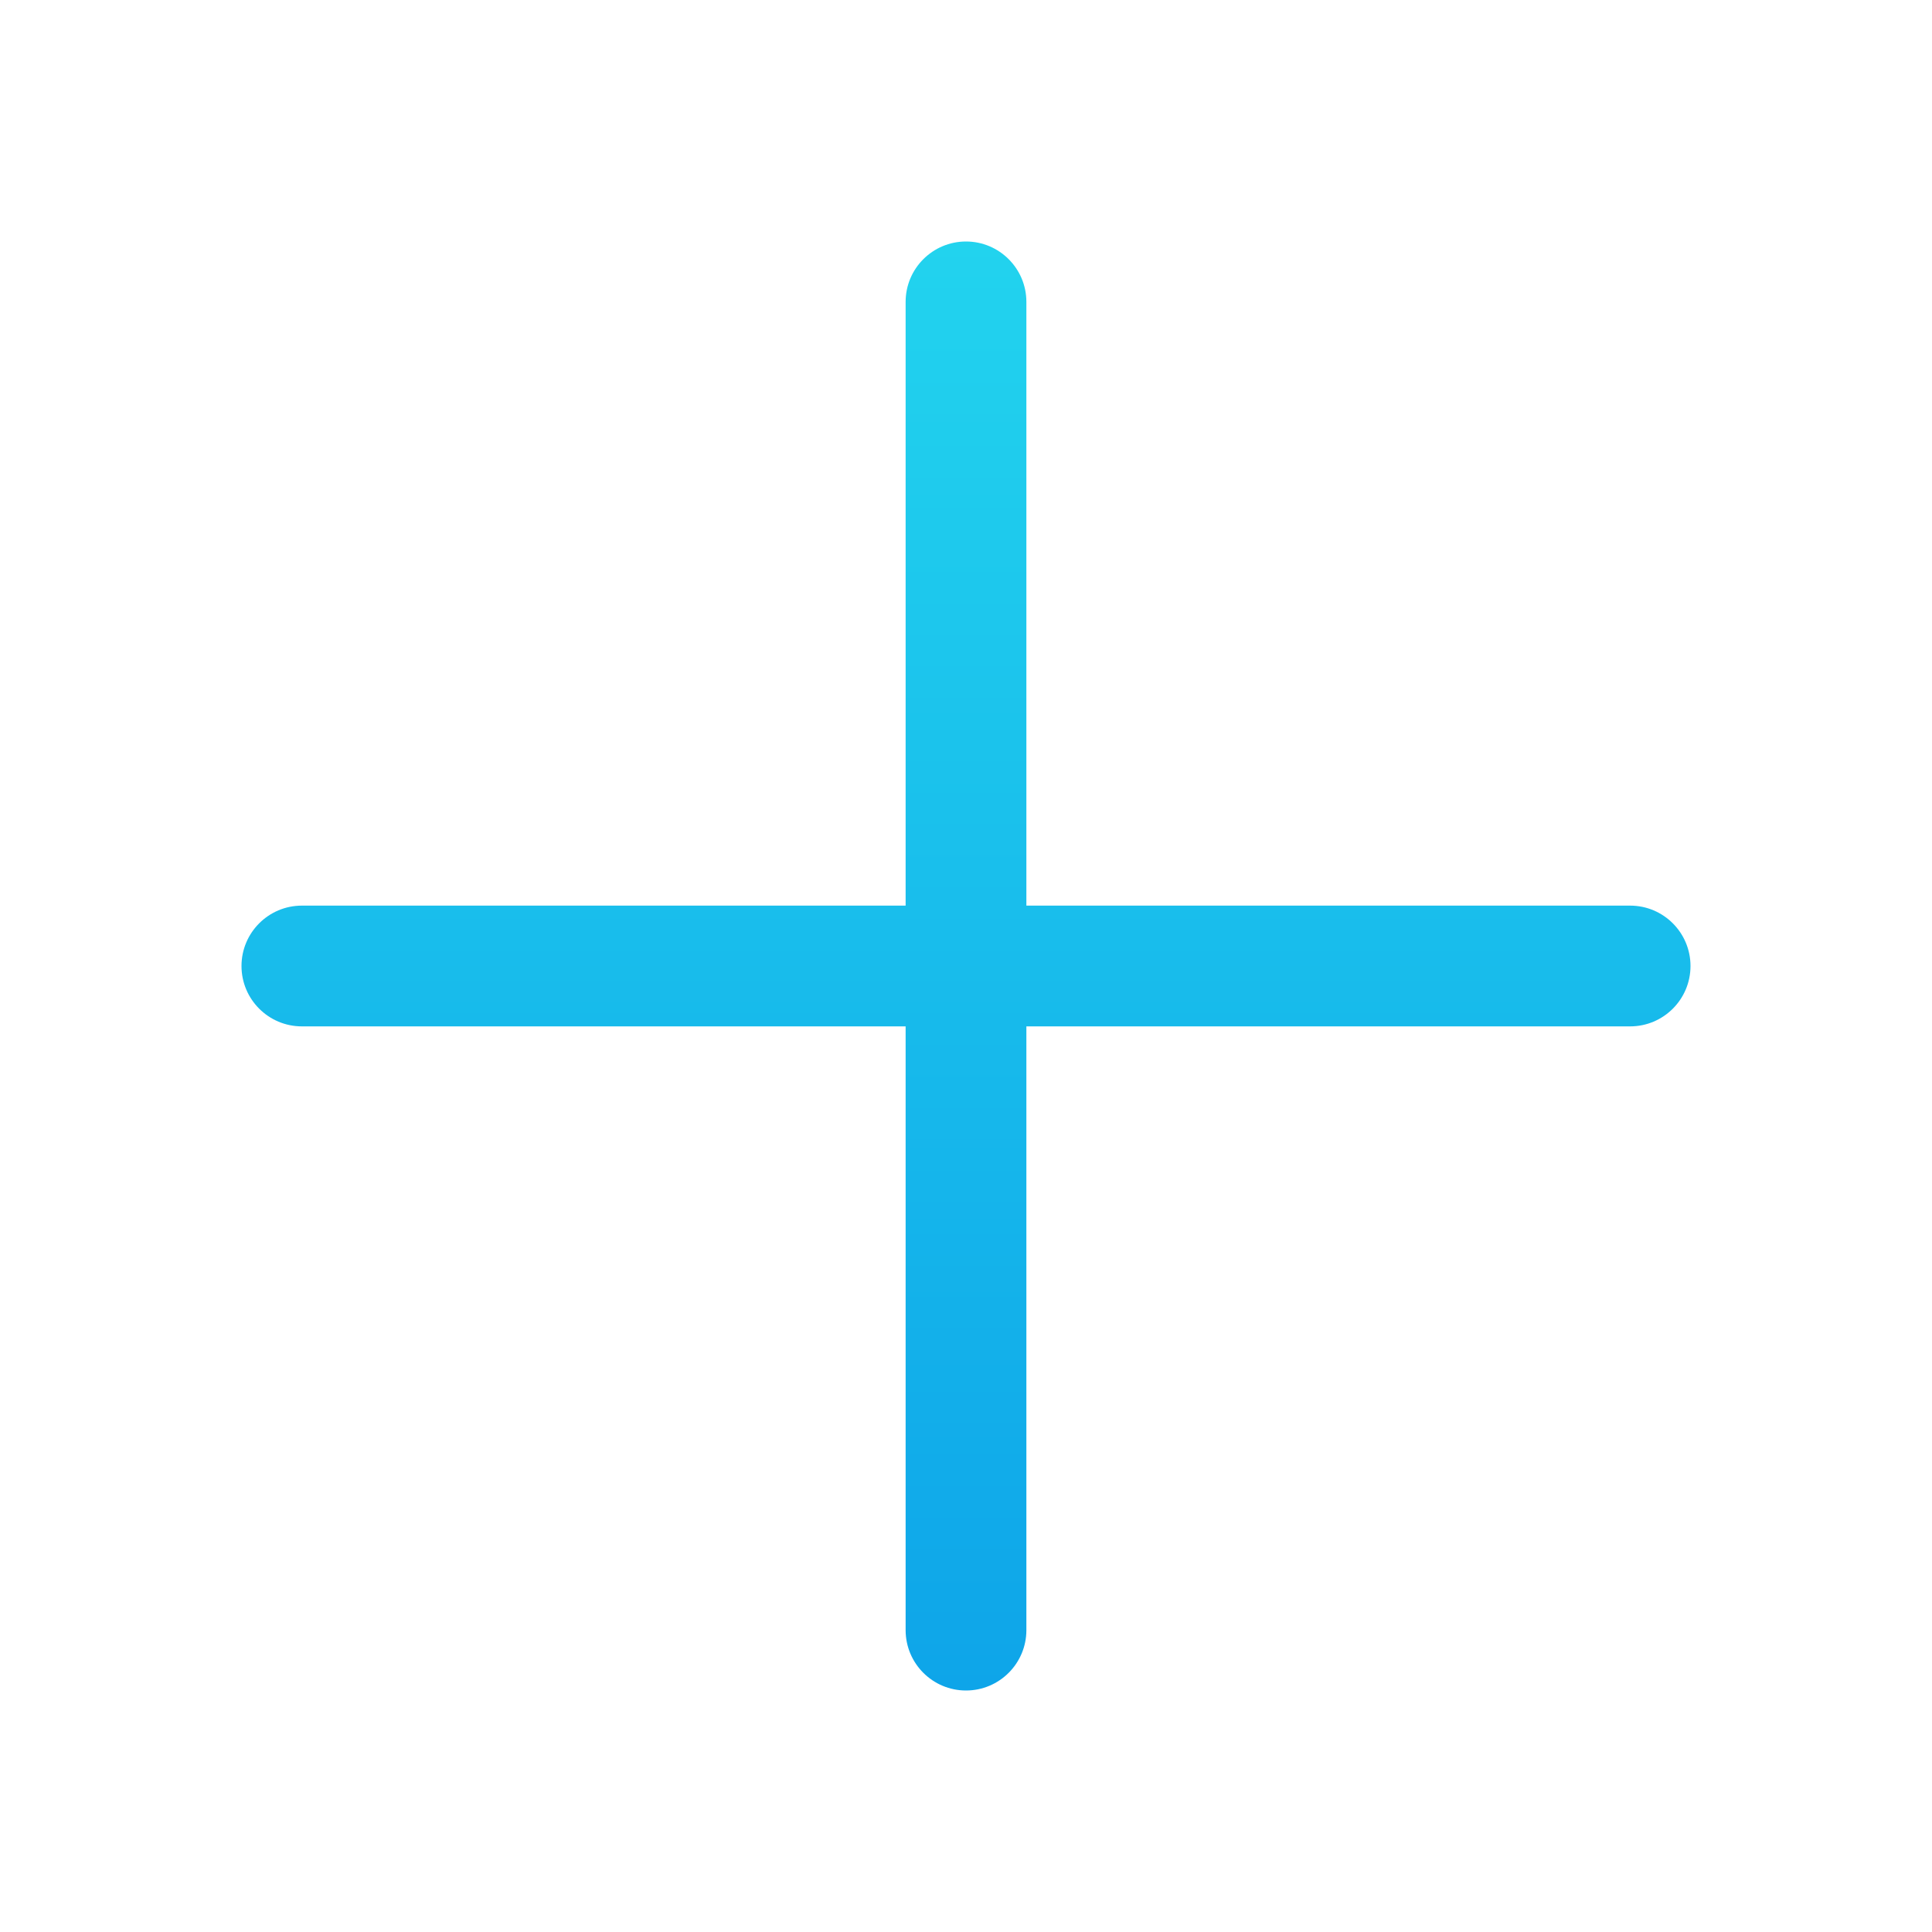
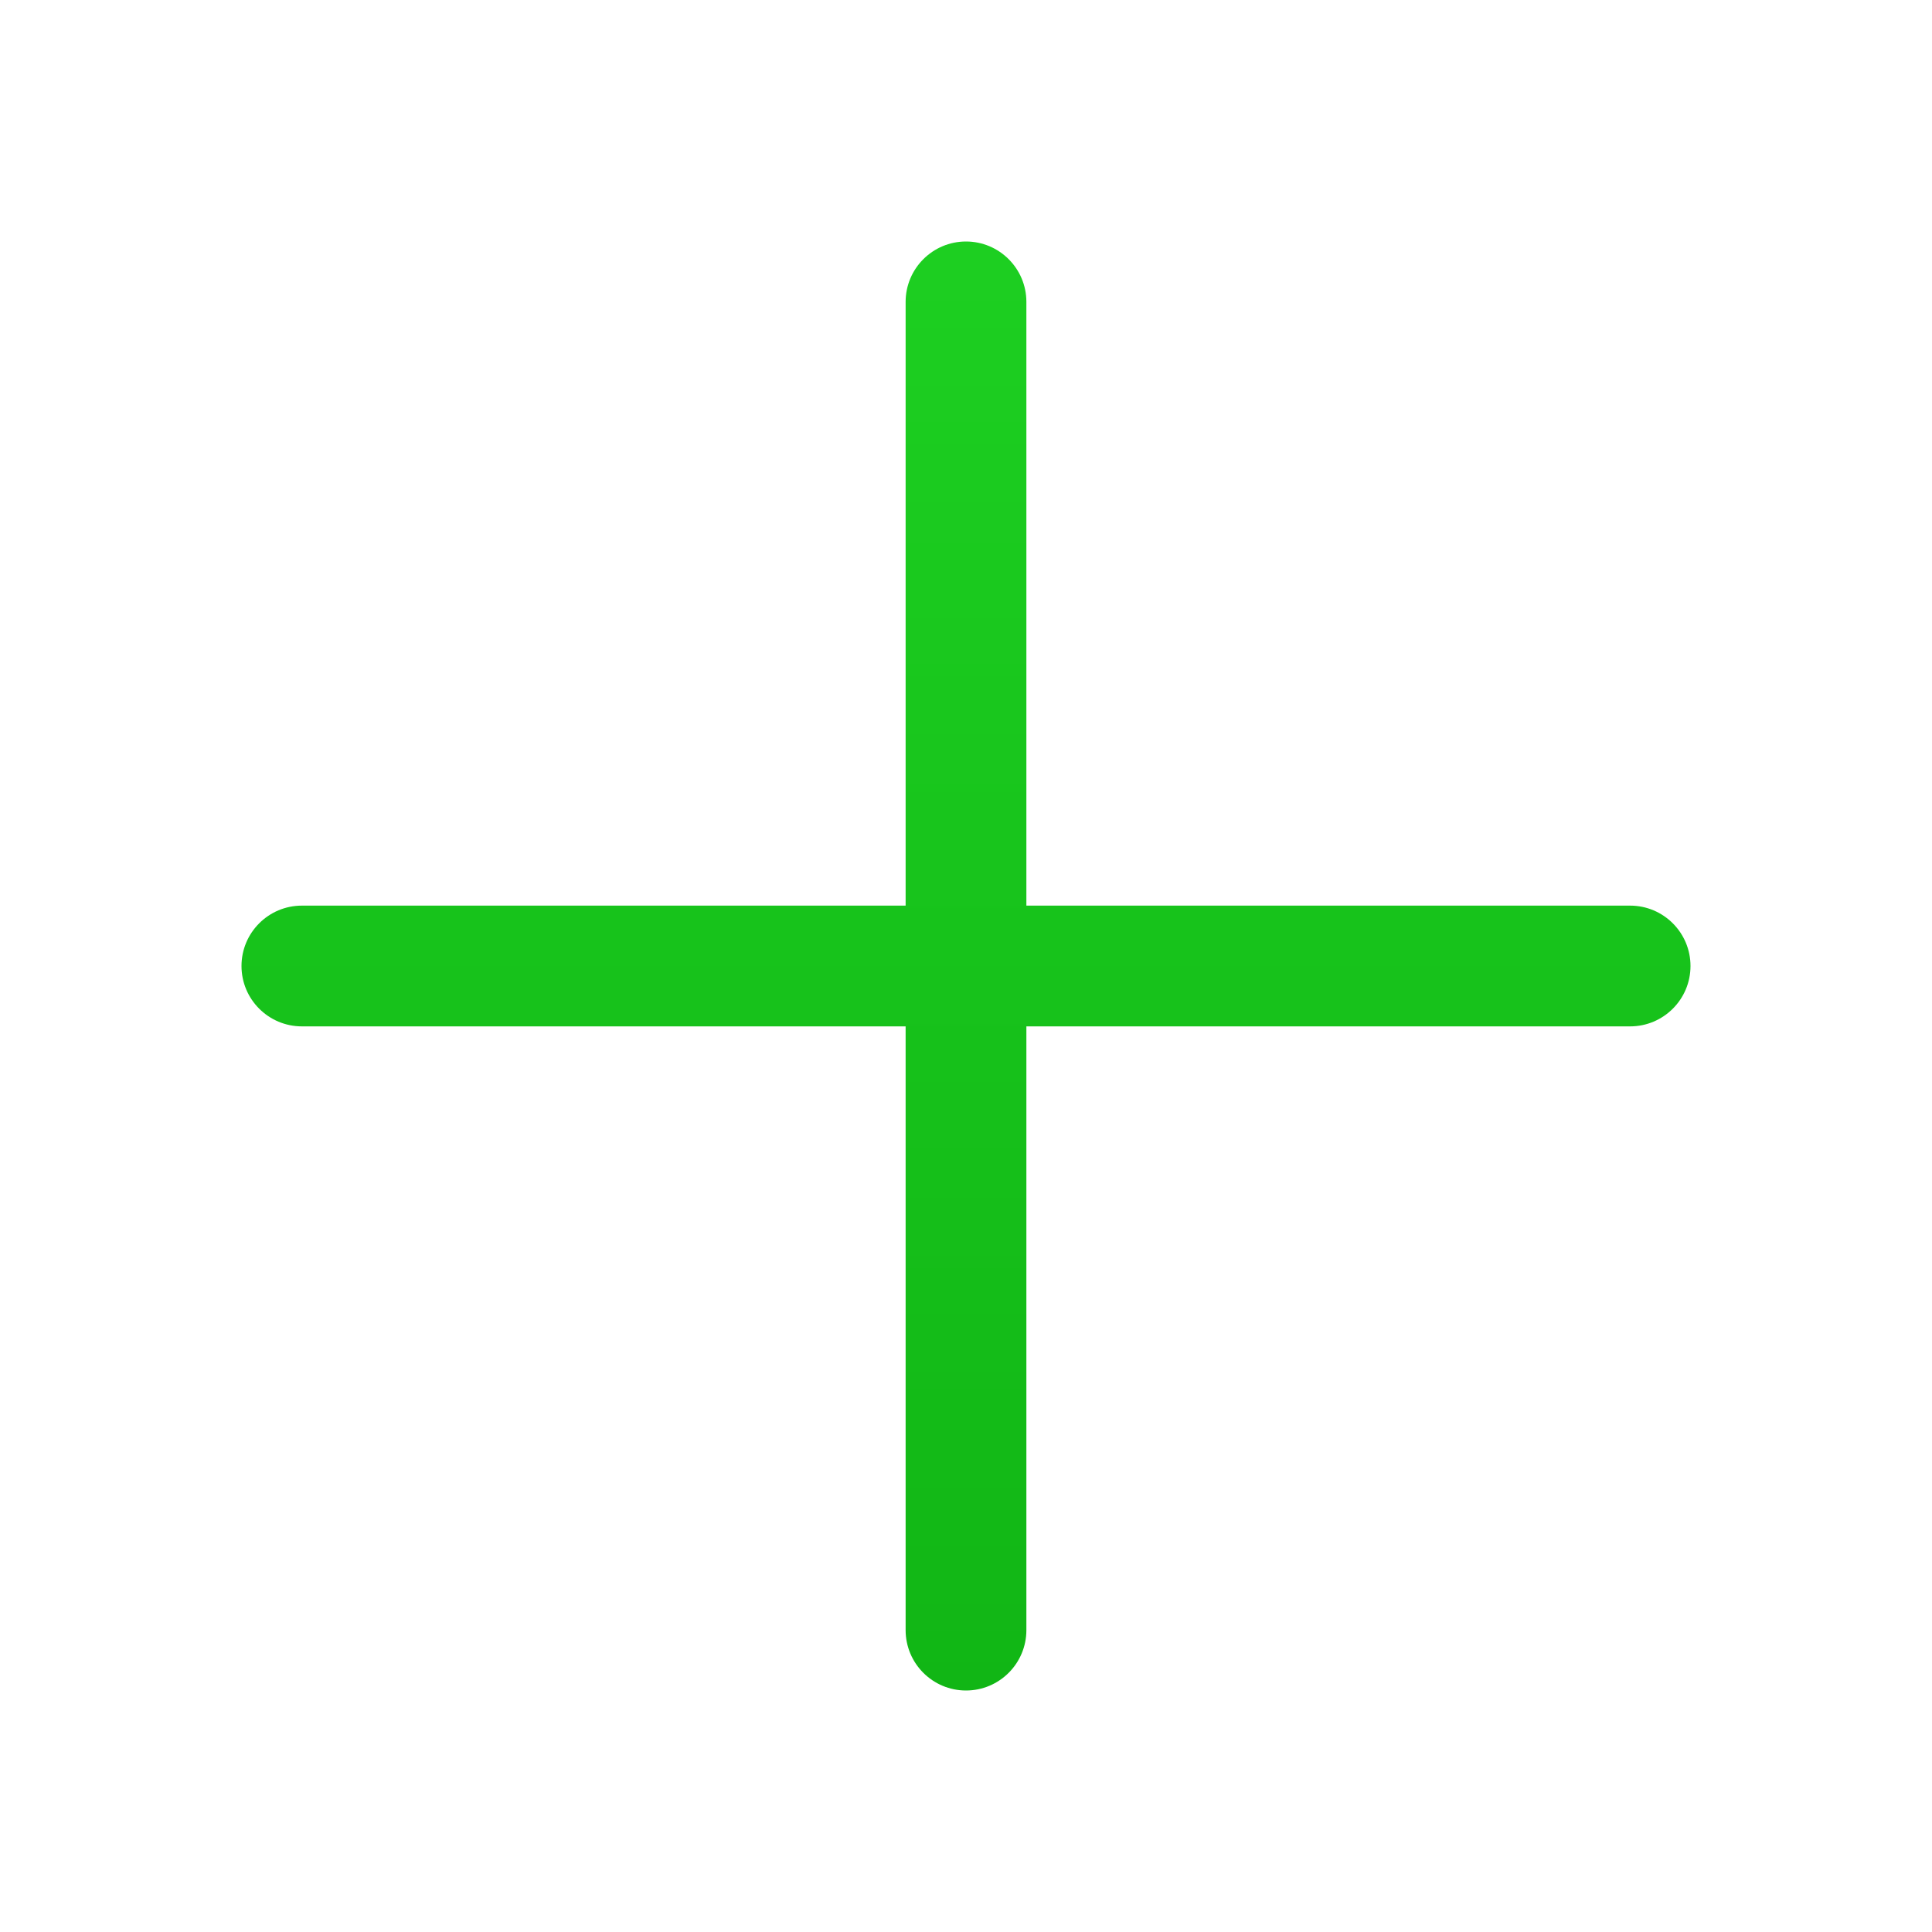
<svg xmlns="http://www.w3.org/2000/svg" width="16" height="16" viewBox="0 0 16 16" fill="none">
  <path fill-rule="evenodd" clip-rule="evenodd" d="M8 2C8.276 2 8.5 2.224 8.5 2.5V7.5H13.5C13.776 7.5 14 7.724 14 8C14 8.276 13.776 8.5 13.5 8.5H8.5V13.5C8.5 13.776 8.276 14 8 14C7.724 14 7.5 13.776 7.5 13.5V8.5H2.5C2.224 8.5 2 8.276 2 8C2 7.724 2.224 7.5 2.5 7.5H7.5V2.5C7.5 2.224 7.724 2 8 2Z" fill="url(#paint0_linear_1287_6690)" />
  <defs>
    <linearGradient id="paint0_linear_1287_6690" x1="8" y1="2" x2="8" y2="14" gradientUnits="userSpaceOnUse">
-       <stop stop-color="#22D3EE" />
-       <stop offset="1" stop-color="#0EA5E9" />
+       <stop stop-color="#1dcf21" />
+       <stop offset="1" stop-color="#11B615" />
    </linearGradient>
  </defs>
</svg>
